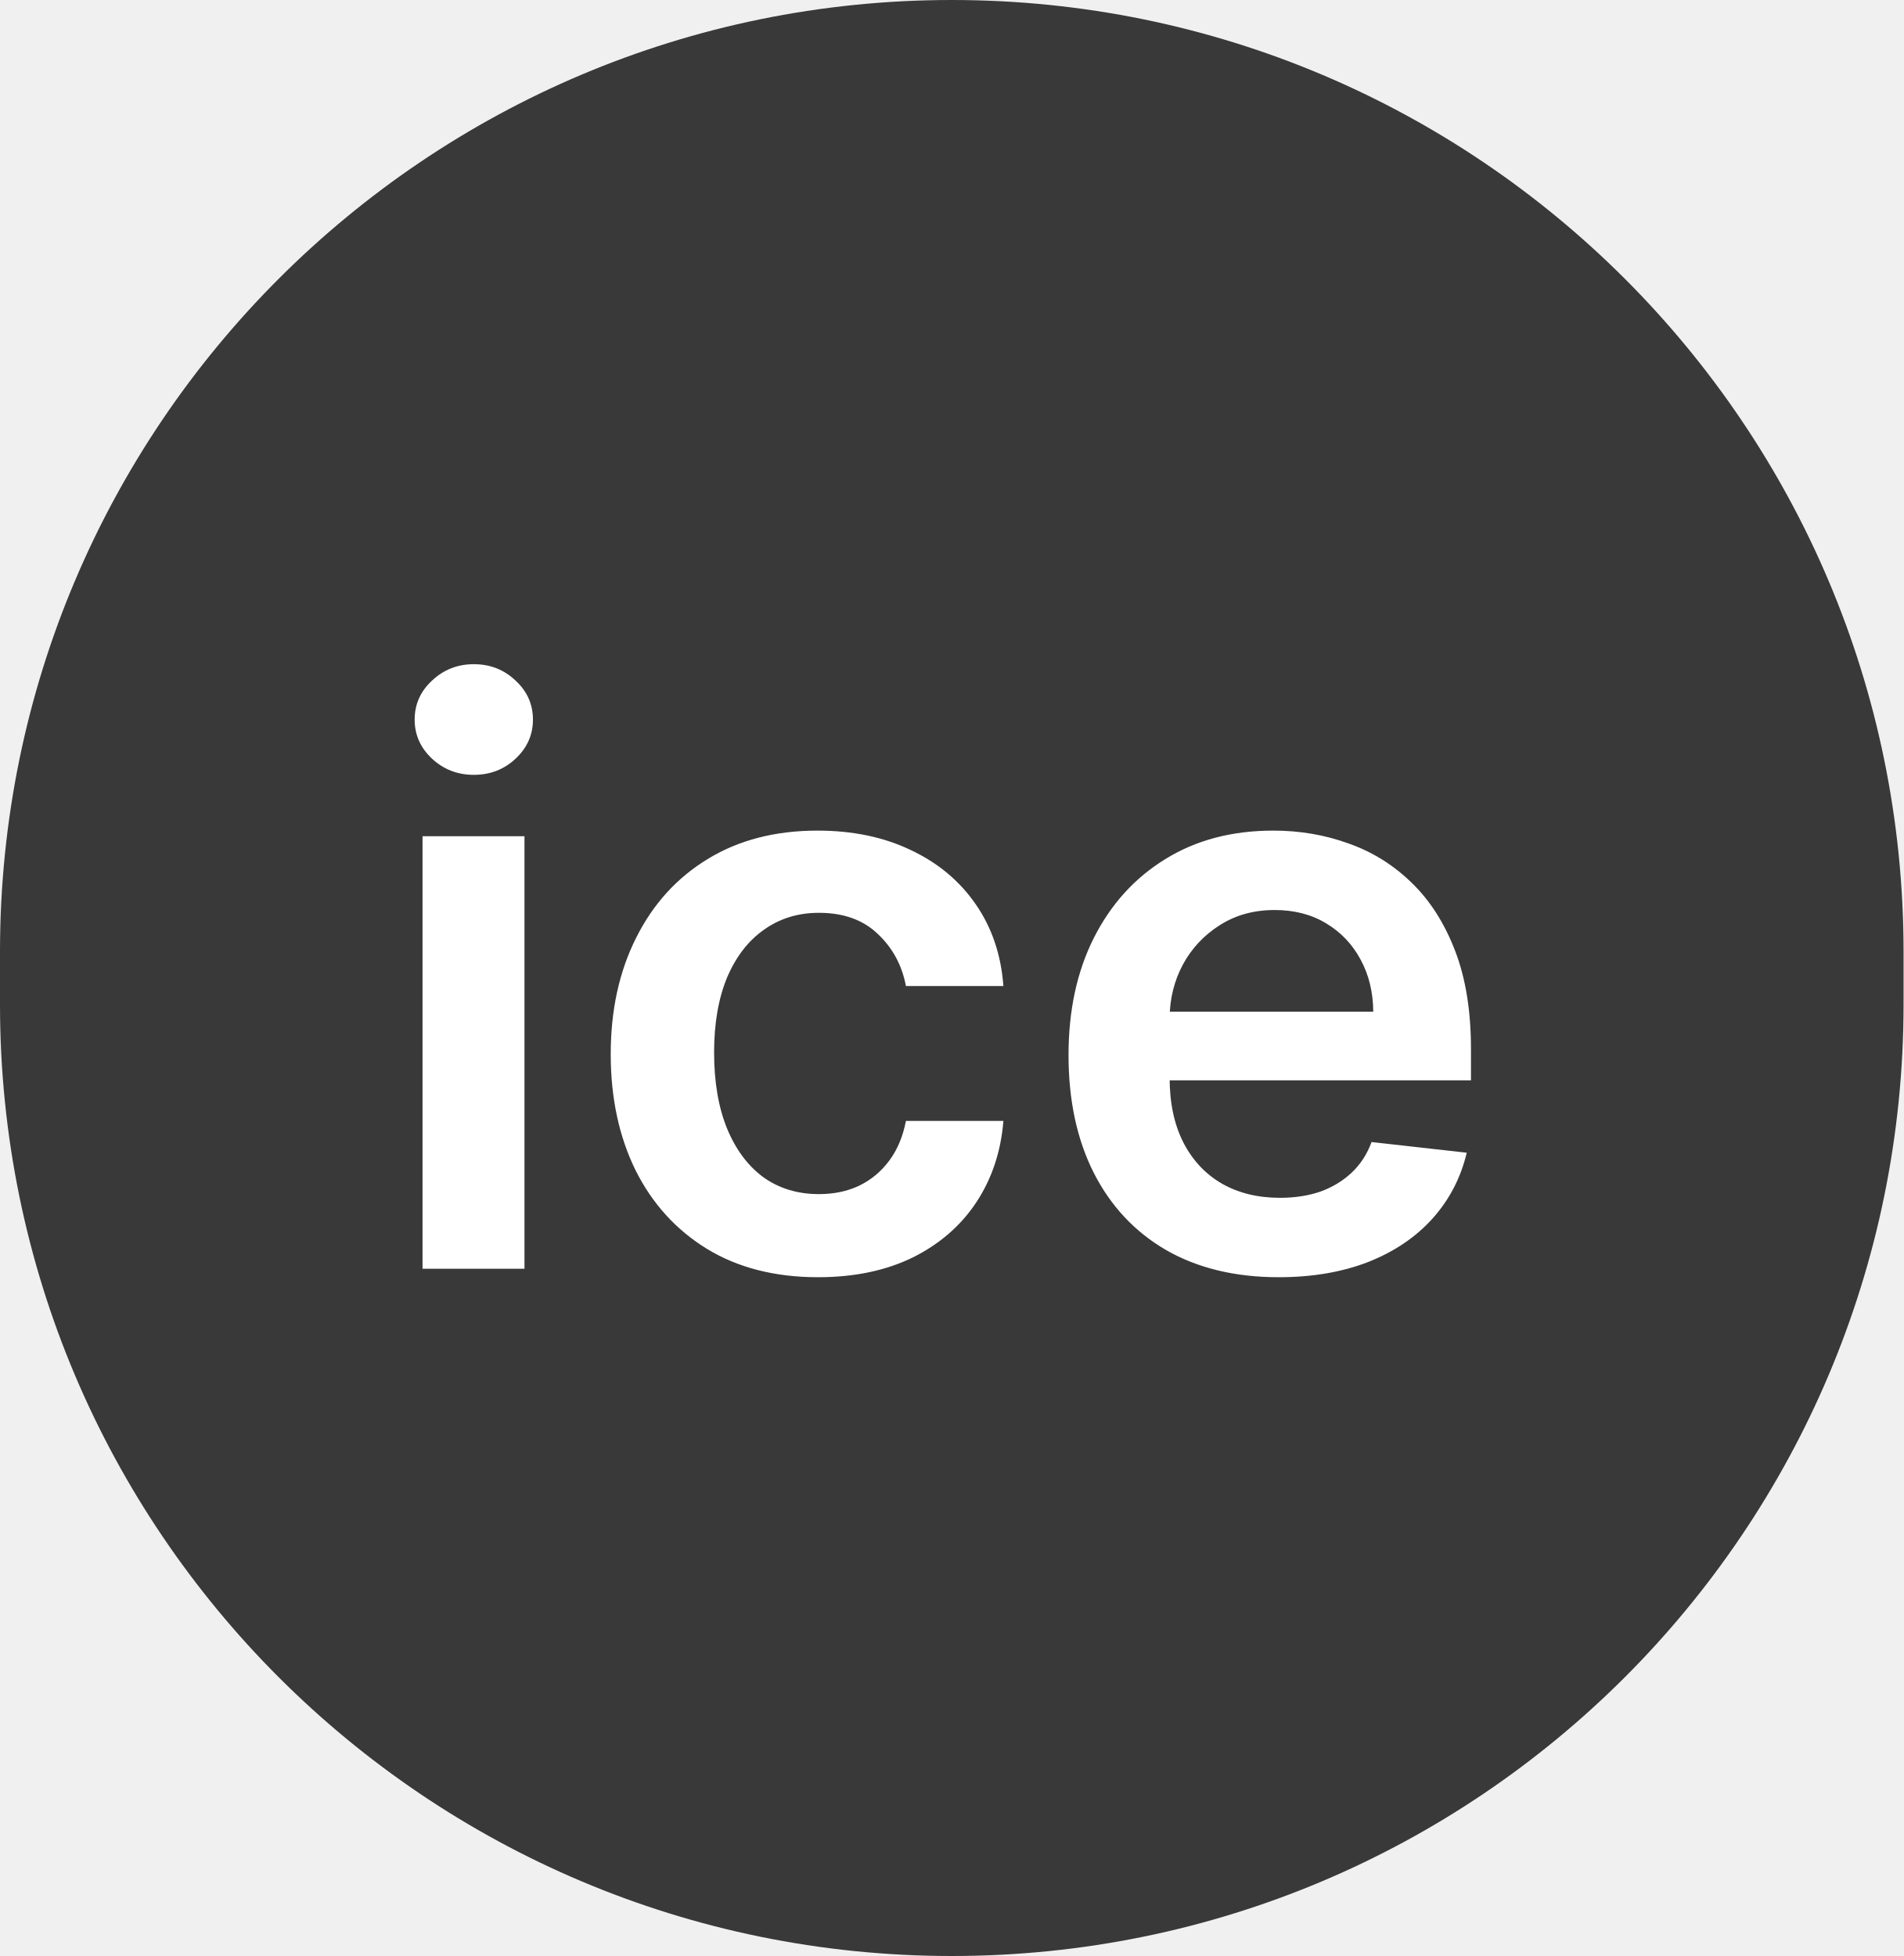
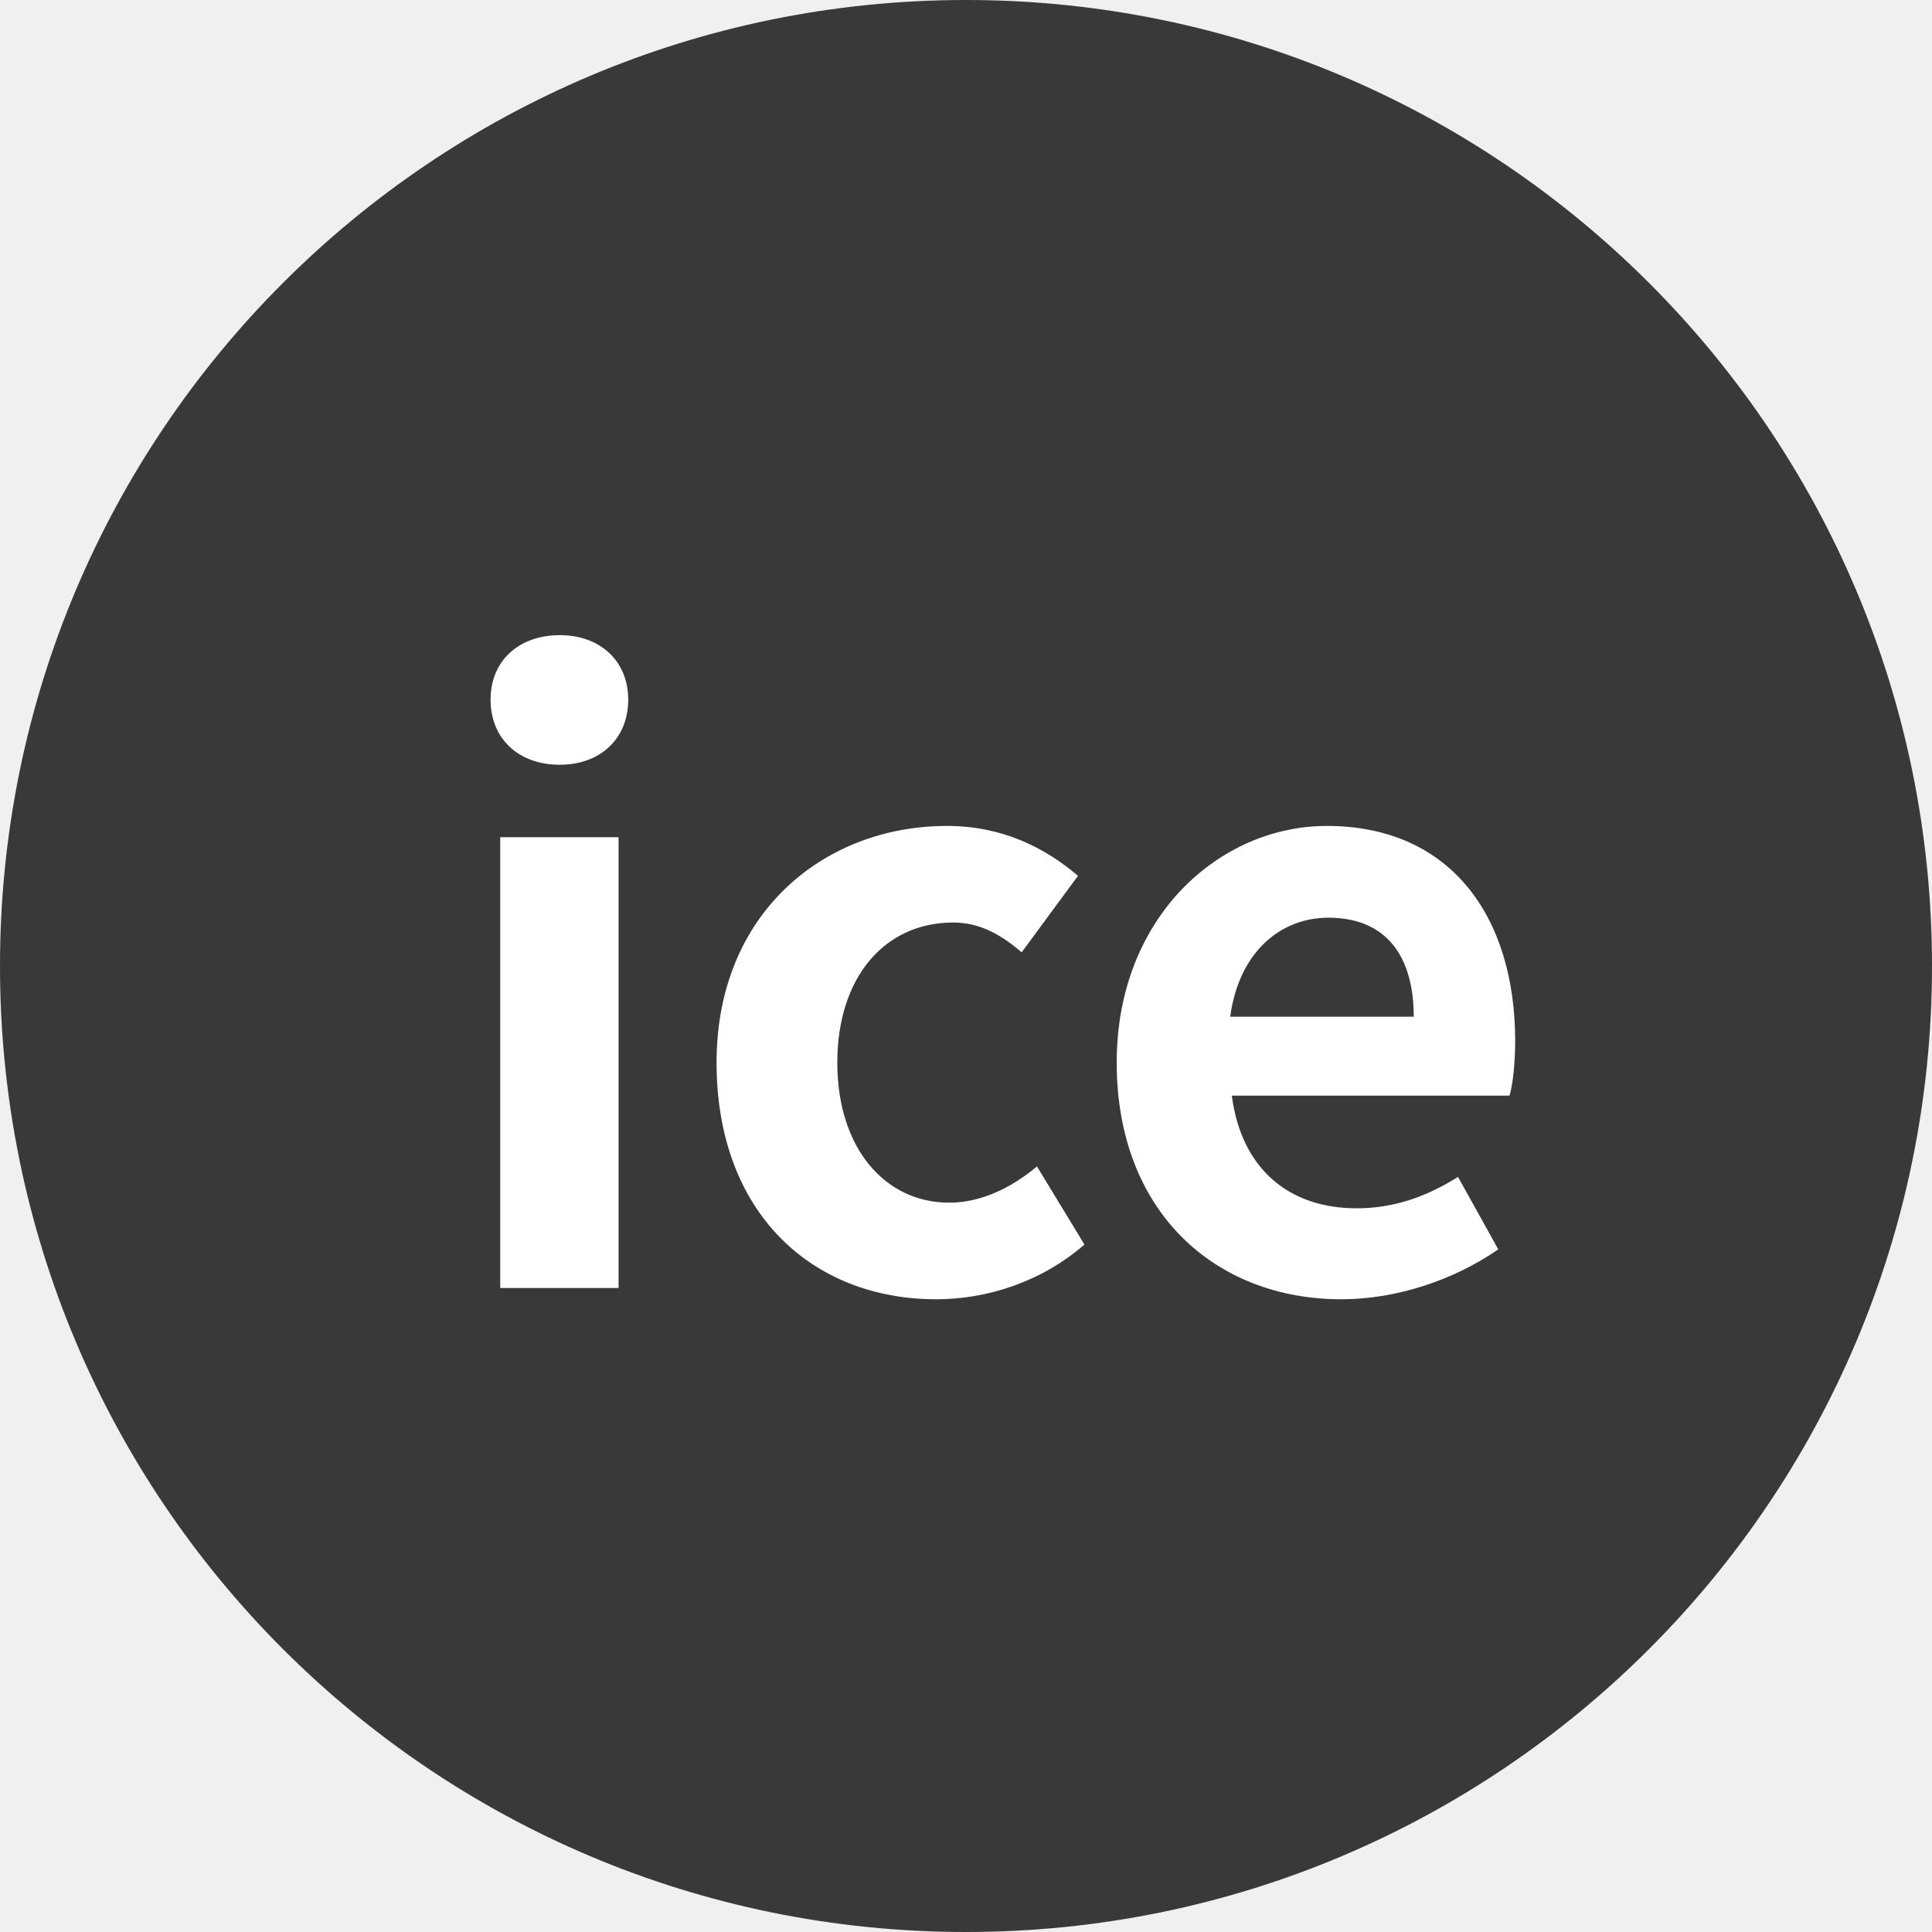
- <svg xmlns="http://www.w3.org/2000/svg" width="36" height="37" viewBox="0 0 36 37" fill="none">
-   <rect width="36" height="37" rx="18" fill="#393939" />
-   <path d="M7.991 24V15.818H9.919V24H7.991ZM8.96 14.657C8.655 14.657 8.392 14.556 8.172 14.353C7.952 14.147 7.842 13.901 7.842 13.613C7.842 13.322 7.952 13.075 8.172 12.873C8.392 12.666 8.655 12.564 8.96 12.564C9.269 12.564 9.532 12.666 9.749 12.873C9.969 13.075 10.079 13.322 10.079 13.613C10.079 13.901 9.969 14.147 9.749 14.353C9.532 14.556 9.269 14.657 8.96 14.657ZM15.471 24.16C14.654 24.16 13.953 23.98 13.367 23.622C12.784 23.263 12.335 22.768 12.019 22.136C11.707 21.5 11.55 20.768 11.55 19.941C11.55 19.11 11.71 18.377 12.03 17.741C12.349 17.102 12.8 16.605 13.383 16.25C13.969 15.891 14.661 15.712 15.46 15.712C16.124 15.712 16.712 15.834 17.223 16.079C17.738 16.321 18.148 16.663 18.454 17.107C18.759 17.548 18.933 18.062 18.976 18.652H17.133C17.058 18.258 16.881 17.929 16.6 17.666C16.323 17.4 15.952 17.267 15.487 17.267C15.093 17.267 14.746 17.374 14.448 17.587C14.15 17.796 13.917 18.098 13.75 18.492C13.587 18.886 13.505 19.359 13.505 19.909C13.505 20.467 13.587 20.946 13.75 21.347C13.914 21.745 14.143 22.052 14.437 22.269C14.736 22.482 15.085 22.588 15.487 22.588C15.771 22.588 16.025 22.535 16.248 22.429C16.476 22.319 16.666 22.16 16.818 21.954C16.971 21.749 17.076 21.498 17.133 21.203H18.976C18.93 21.782 18.759 22.296 18.464 22.743C18.17 23.187 17.768 23.535 17.261 23.787C16.753 24.035 16.156 24.16 15.471 24.16ZM24.181 24.16C23.361 24.16 22.652 23.989 22.056 23.648C21.463 23.304 21.007 22.817 20.687 22.189C20.367 21.557 20.208 20.813 20.208 19.957C20.208 19.115 20.367 18.377 20.687 17.741C21.01 17.102 21.461 16.605 22.04 16.25C22.619 15.891 23.299 15.712 24.08 15.712C24.584 15.712 25.06 15.793 25.508 15.957C25.959 16.116 26.356 16.365 26.701 16.702C27.049 17.04 27.322 17.47 27.521 17.991C27.72 18.51 27.819 19.128 27.819 19.845V20.436H21.113V19.137H25.971C25.968 18.767 25.888 18.439 25.731 18.151C25.575 17.86 25.357 17.631 25.076 17.464C24.799 17.297 24.476 17.214 24.107 17.214C23.712 17.214 23.366 17.31 23.068 17.501C22.77 17.69 22.537 17.938 22.37 18.247C22.207 18.553 22.123 18.888 22.12 19.254V20.389C22.12 20.864 22.207 21.273 22.381 21.614C22.555 21.951 22.798 22.21 23.111 22.391C23.423 22.569 23.789 22.658 24.208 22.658C24.488 22.658 24.742 22.619 24.97 22.541C25.197 22.459 25.394 22.34 25.561 22.184C25.728 22.027 25.854 21.834 25.939 21.603L27.739 21.805C27.626 22.281 27.409 22.697 27.09 23.052C26.774 23.403 26.369 23.677 25.875 23.872C25.382 24.064 24.817 24.16 24.181 24.16Z" fill="white" />
+ <svg xmlns="http://www.w3.org/2000/svg" width="36" height="36" viewBox="0 0 36 36" fill="none">
+   <circle cx="18" cy="18" r="18" fill="#393939" />
+   <path d="M9.321 24H11.526V15.6H9.321V24ZM10.431 14.25C11.181 14.25 11.706 13.77 11.706 13.035C11.706 12.315 11.181 11.835 10.431 11.835C9.666 11.835 9.141 12.315 9.141 13.035C9.141 13.77 9.666 14.25 10.431 14.25ZM17.447 24.21C18.377 24.21 19.397 23.895 20.207 23.19L19.322 21.735C18.857 22.125 18.287 22.41 17.687 22.41C16.487 22.41 15.602 21.39 15.602 19.8C15.602 18.225 16.472 17.19 17.762 17.19C18.227 17.19 18.617 17.385 19.037 17.745L20.087 16.32C19.472 15.795 18.677 15.39 17.642 15.39C15.362 15.39 13.352 17.01 13.352 19.8C13.352 22.59 15.122 24.21 17.447 24.21ZM24.993 24.21C26.028 24.21 27.093 23.85 27.918 23.28L27.168 21.93C26.568 22.305 25.968 22.515 25.278 22.515C24.033 22.515 23.133 21.795 22.953 20.415H28.128C28.188 20.22 28.233 19.815 28.233 19.395C28.233 17.085 27.033 15.39 24.723 15.39C22.728 15.39 20.808 17.085 20.808 19.8C20.808 22.575 22.638 24.21 24.993 24.21ZM22.923 18.945C23.088 17.73 23.868 17.1 24.753 17.1C25.833 17.1 26.343 17.82 26.343 18.945H22.923Z" fill="white" />
</svg>
